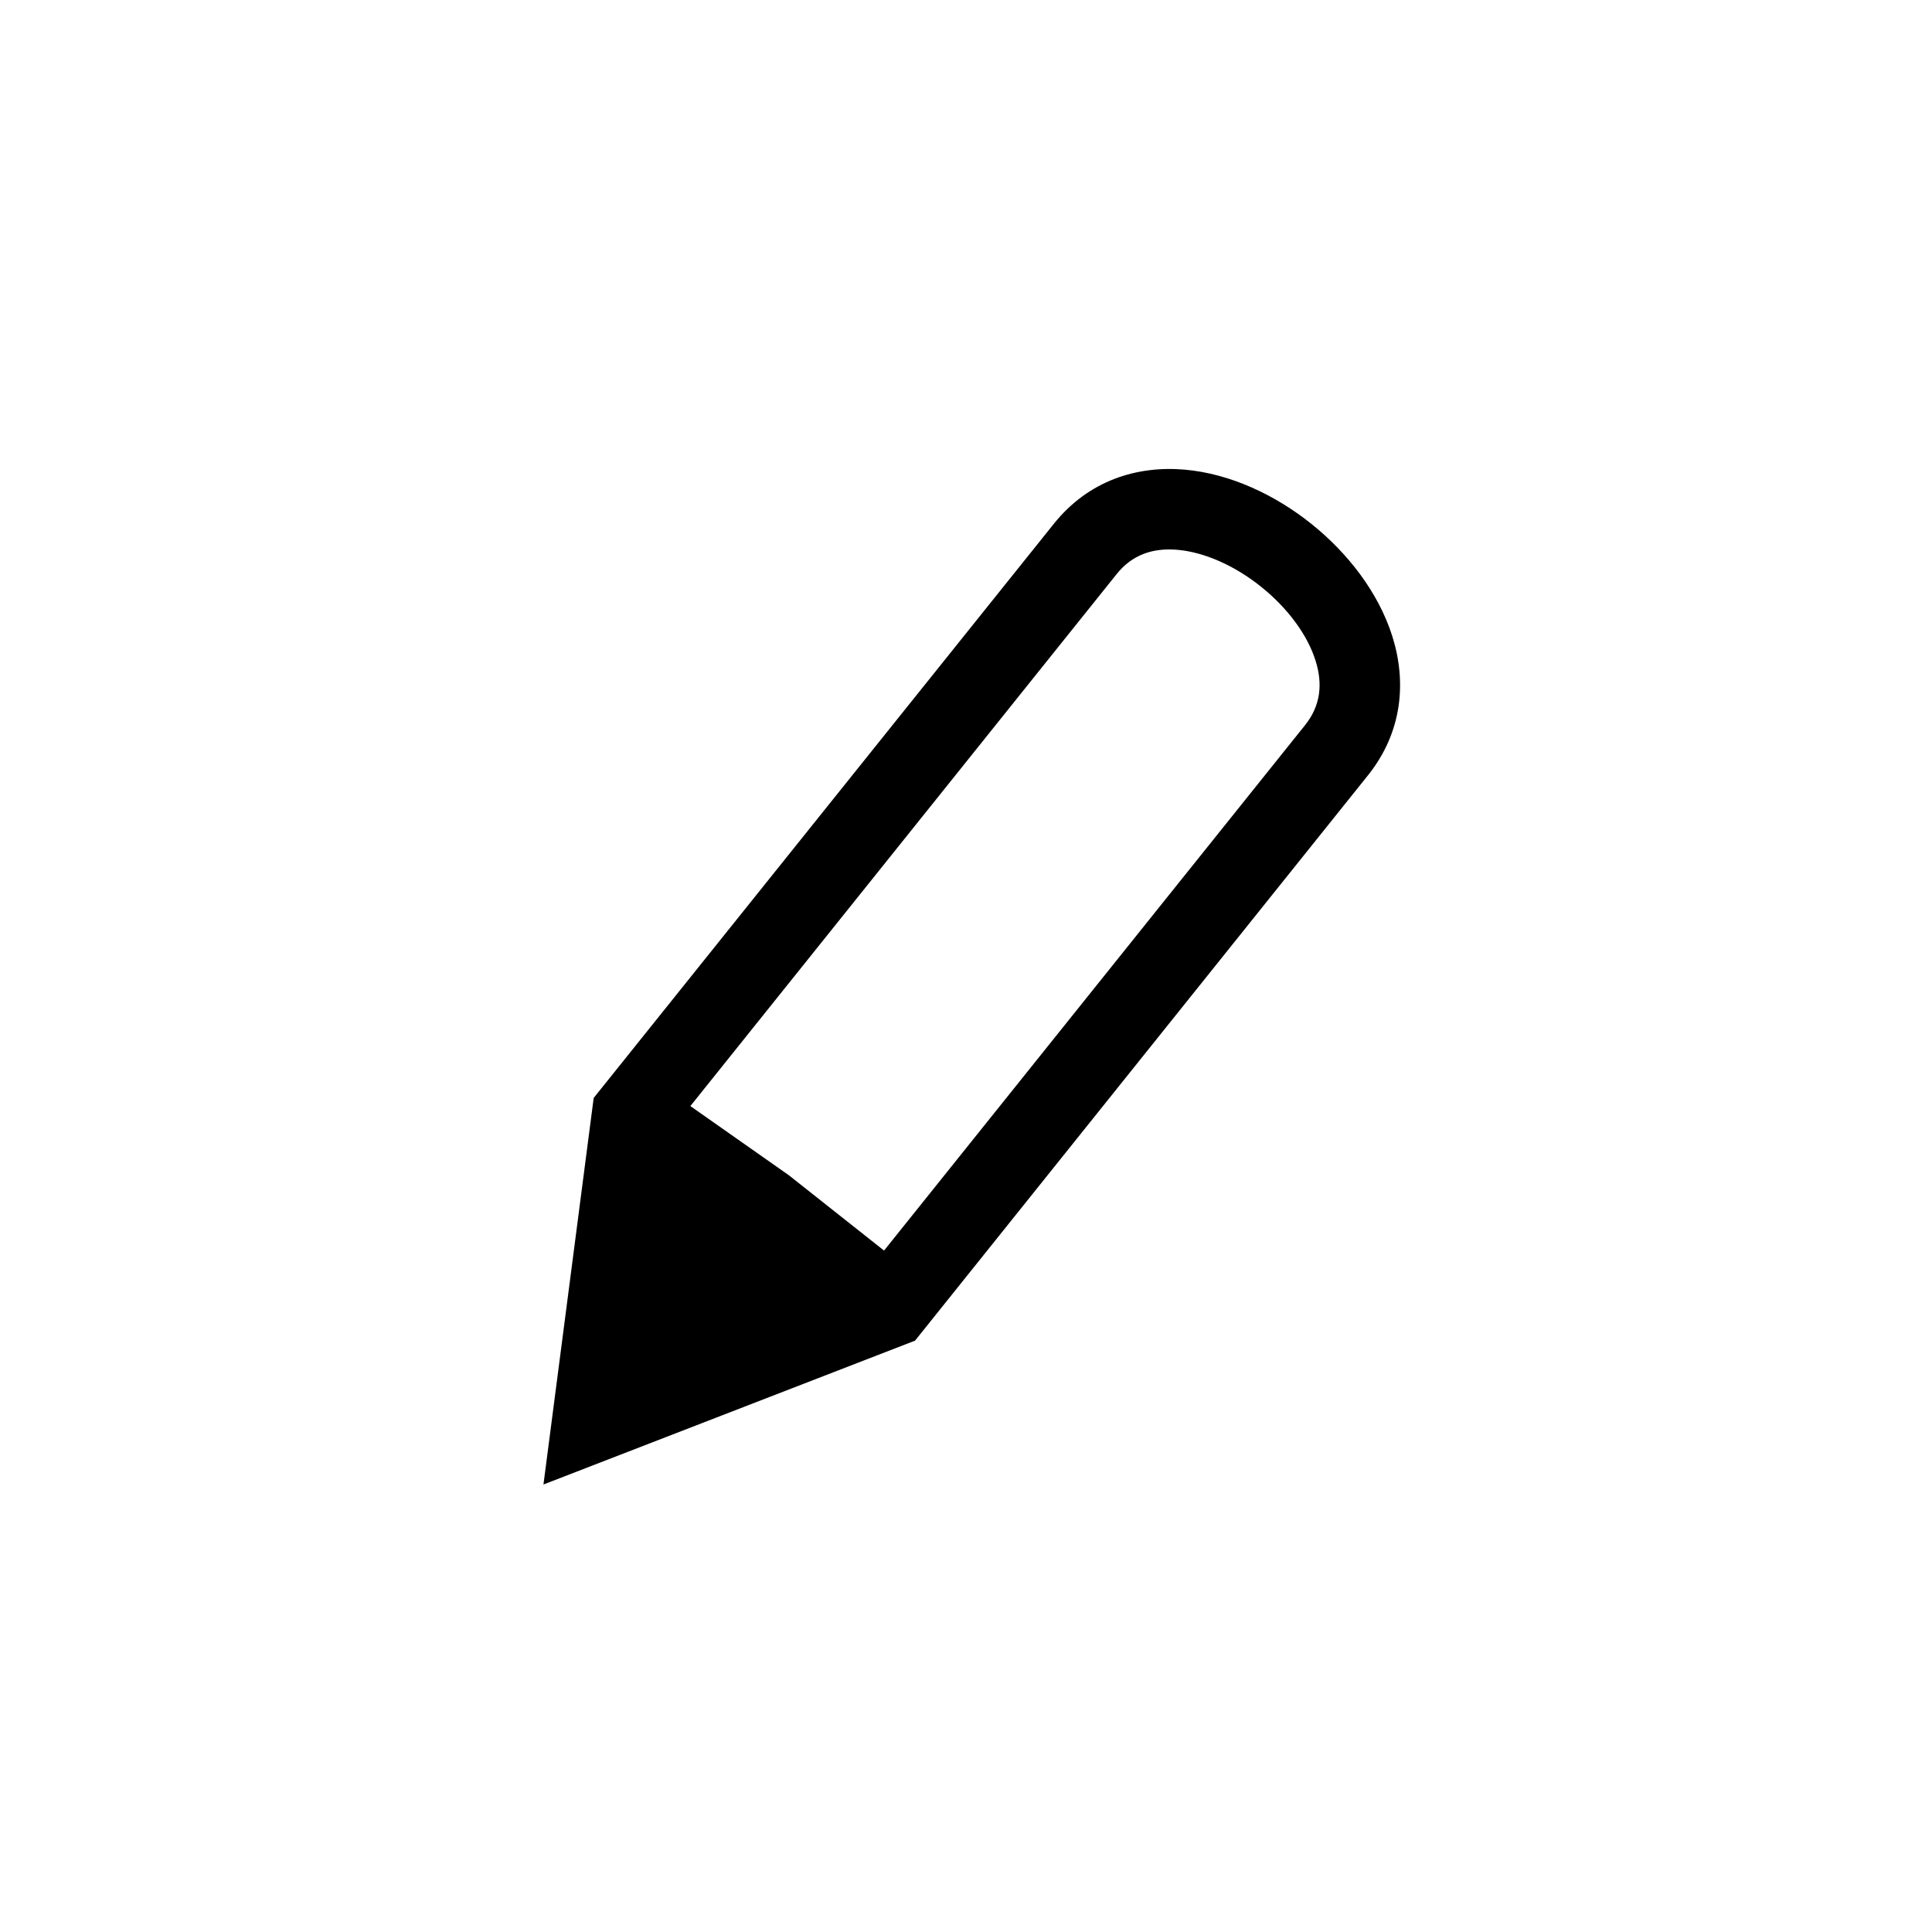
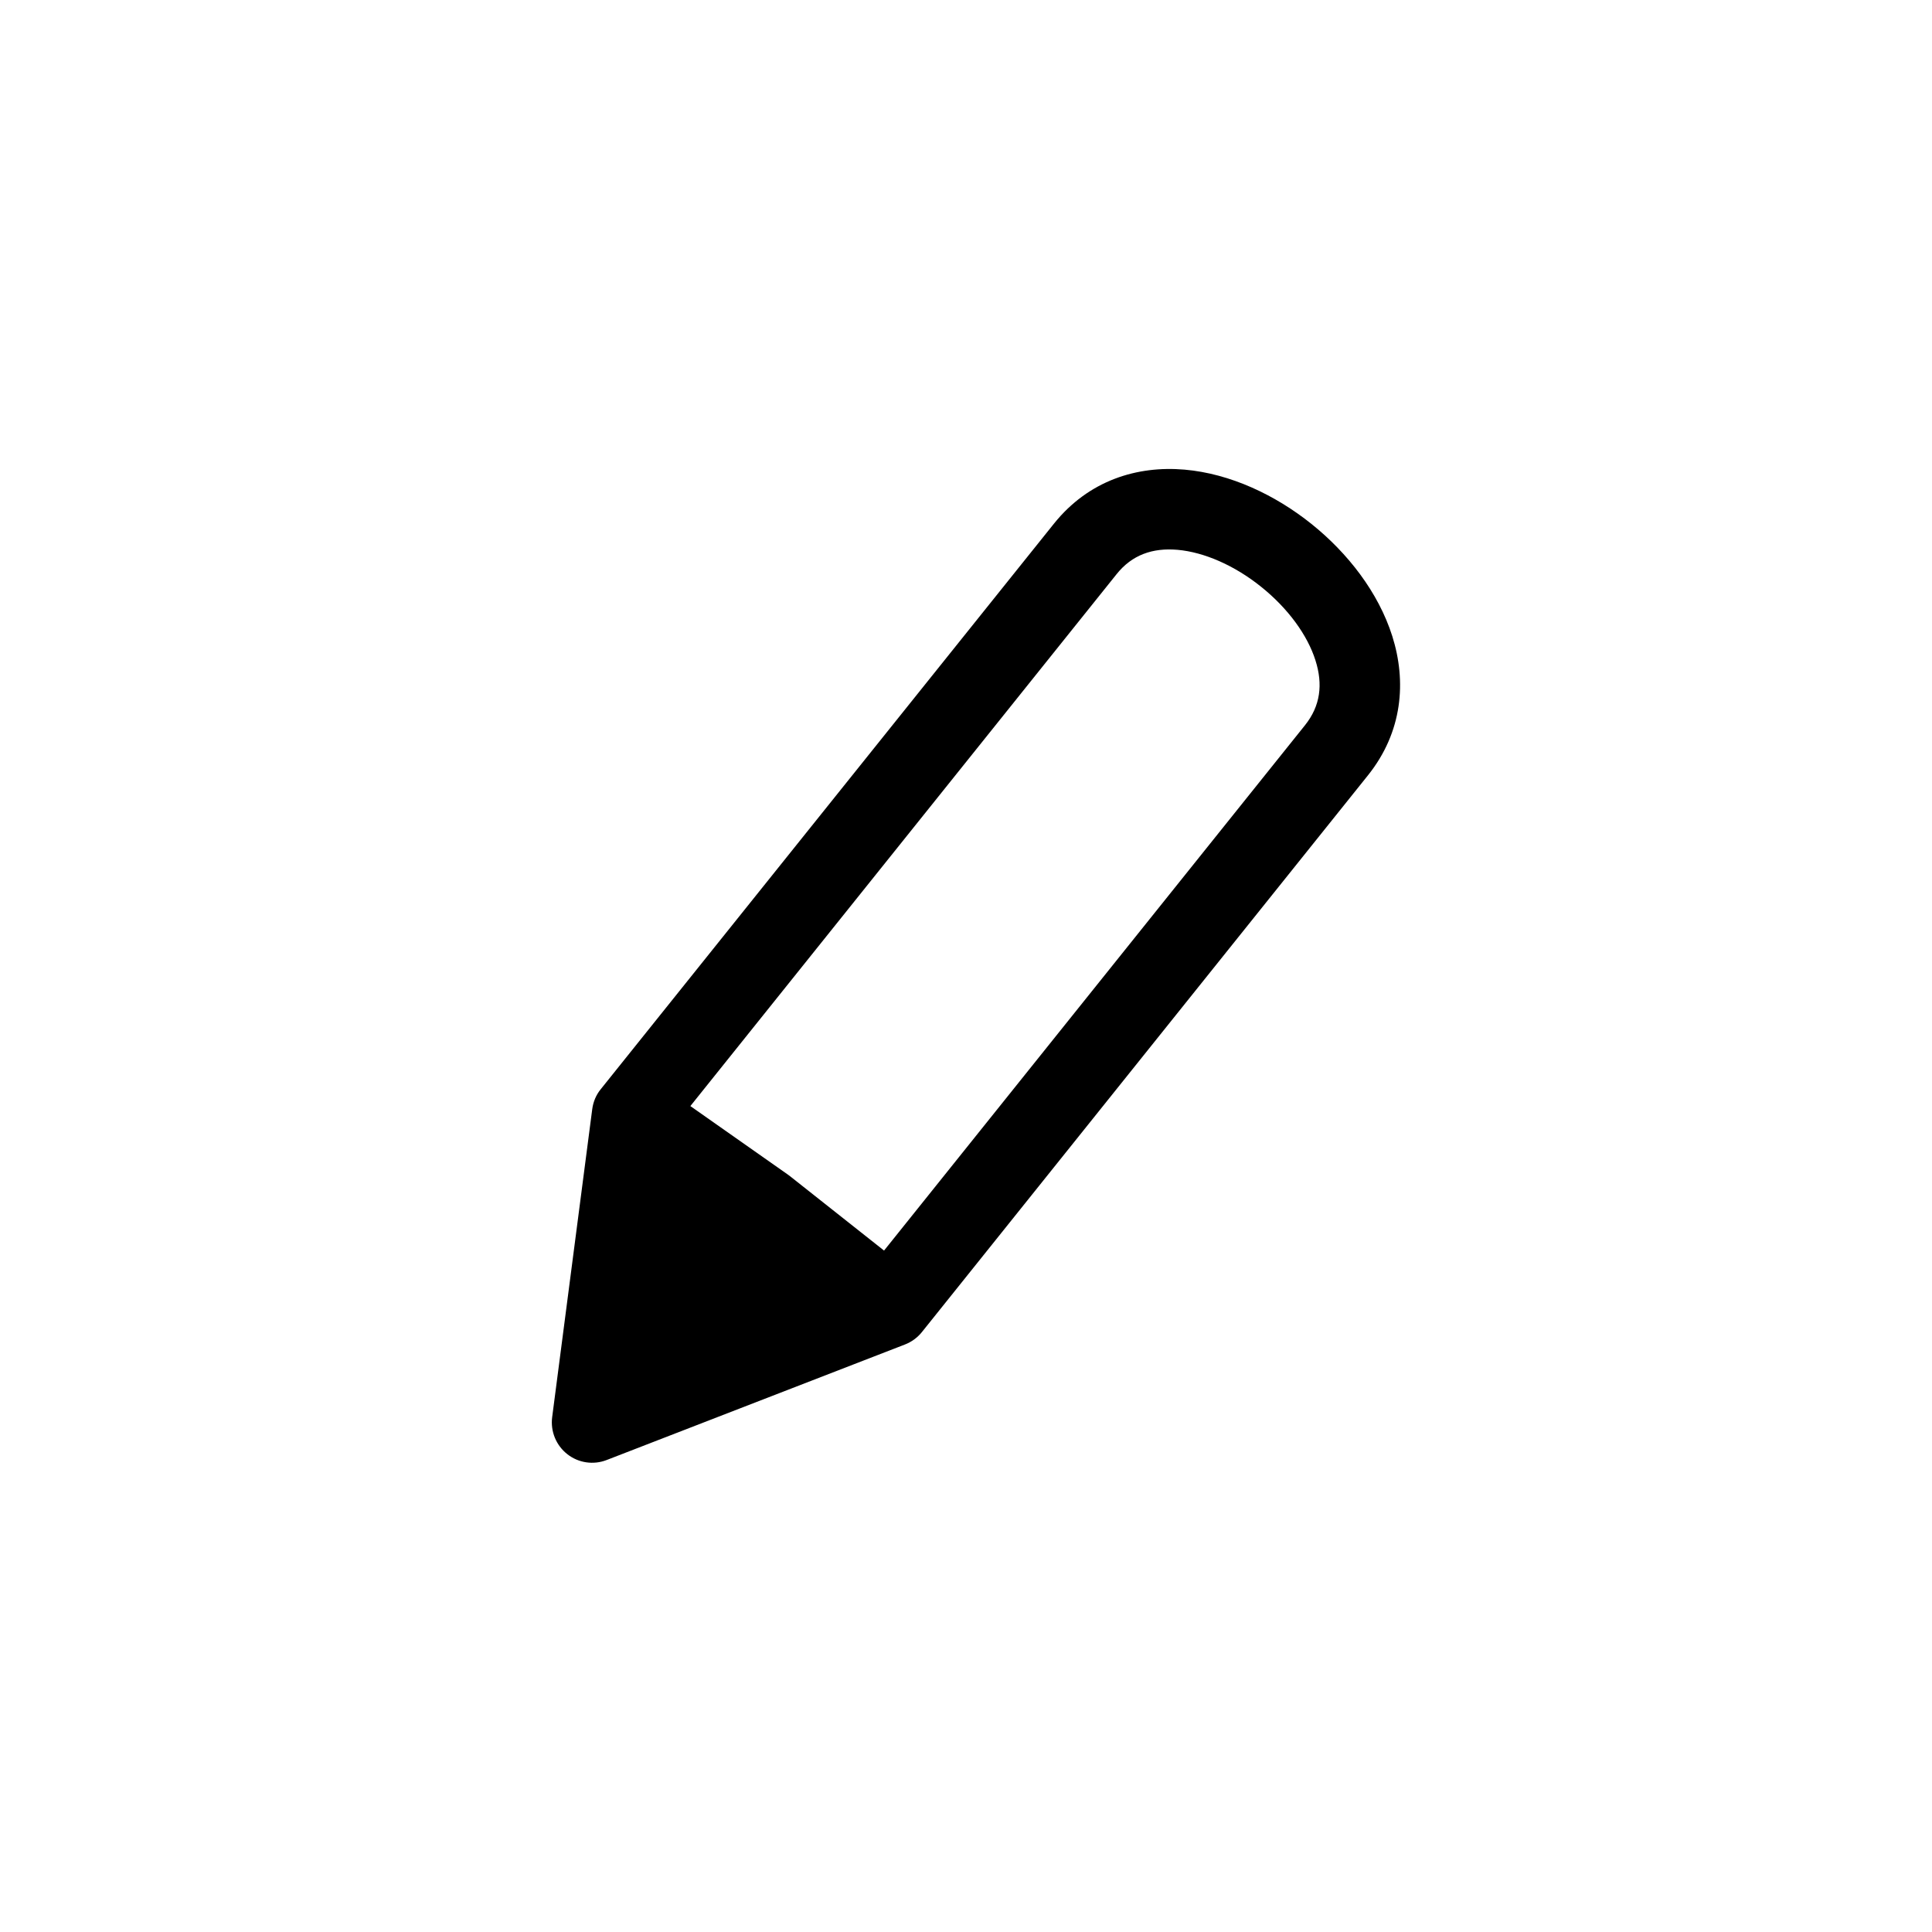
- <svg xmlns="http://www.w3.org/2000/svg" width="24" height="24">
-   <path d="M7.853 13.843L7.355 17.671L11.061 16.236L9.5 15L7.853 13.843Z" />
-   <path fill-rule="evenodd" clip-rule="evenodd" d="M17.295 7.901C17.473 8.462 17.426 9.092 16.992 9.633L11.367 16.654L6.751 18.441L7.375 13.639L13.091 6.507C13.525 5.965 14.129 5.783 14.716 5.834C15.285 5.884 15.844 6.15 16.292 6.509C16.74 6.868 17.122 7.356 17.295 7.901ZM13.871 7.132C14.062 6.893 14.317 6.803 14.628 6.83C14.957 6.859 15.335 7.023 15.667 7.29C15.999 7.556 16.242 7.889 16.341 8.203C16.436 8.501 16.403 8.769 16.212 9.008L10.982 15.535L9.799 14.599L8.576 13.74L13.871 7.132V7.132ZM8.242 14.727L9.201 15.401L10.065 16.085L7.959 16.901L8.242 14.727Z" />
+ <svg xmlns="http://www.w3.org/2000/svg" width="24" height="24" viewBox="0 0 24 24" fill="none">
+   <path d="M7.853 13.843L7.355 17.671L11.061 16.236L9.5 15L7.853 13.843Z" fill="black" />
+   <path fill-rule="evenodd" clip-rule="evenodd" d="M17.295 7.901C17.473 8.462 17.426 9.092 16.992 9.633L11.451 16.549C11.396 16.617 11.324 16.67 11.241 16.702L7.536 18.137C7.371 18.201 7.185 18.173 7.047 18.064C6.908 17.955 6.837 17.781 6.859 17.606L7.357 13.778C7.369 13.687 7.405 13.601 7.463 13.53L13.091 6.507C13.525 5.965 14.129 5.783 14.716 5.834C15.285 5.884 15.844 6.15 16.292 6.509C16.74 6.868 17.122 7.356 17.295 7.901ZM13.871 7.132C14.062 6.893 14.317 6.803 14.628 6.83C14.957 6.859 15.335 7.023 15.667 7.29C15.999 7.556 16.242 7.889 16.341 8.203C16.436 8.501 16.403 8.769 16.212 9.008L10.982 15.535L9.81 14.608C9.803 14.602 9.795 14.596 9.787 14.591L8.576 13.74L13.871 7.132ZM8.242 14.727L9.201 15.401L10.065 16.085L7.959 16.901L8.242 14.727Z" fill="black" />
</svg>
